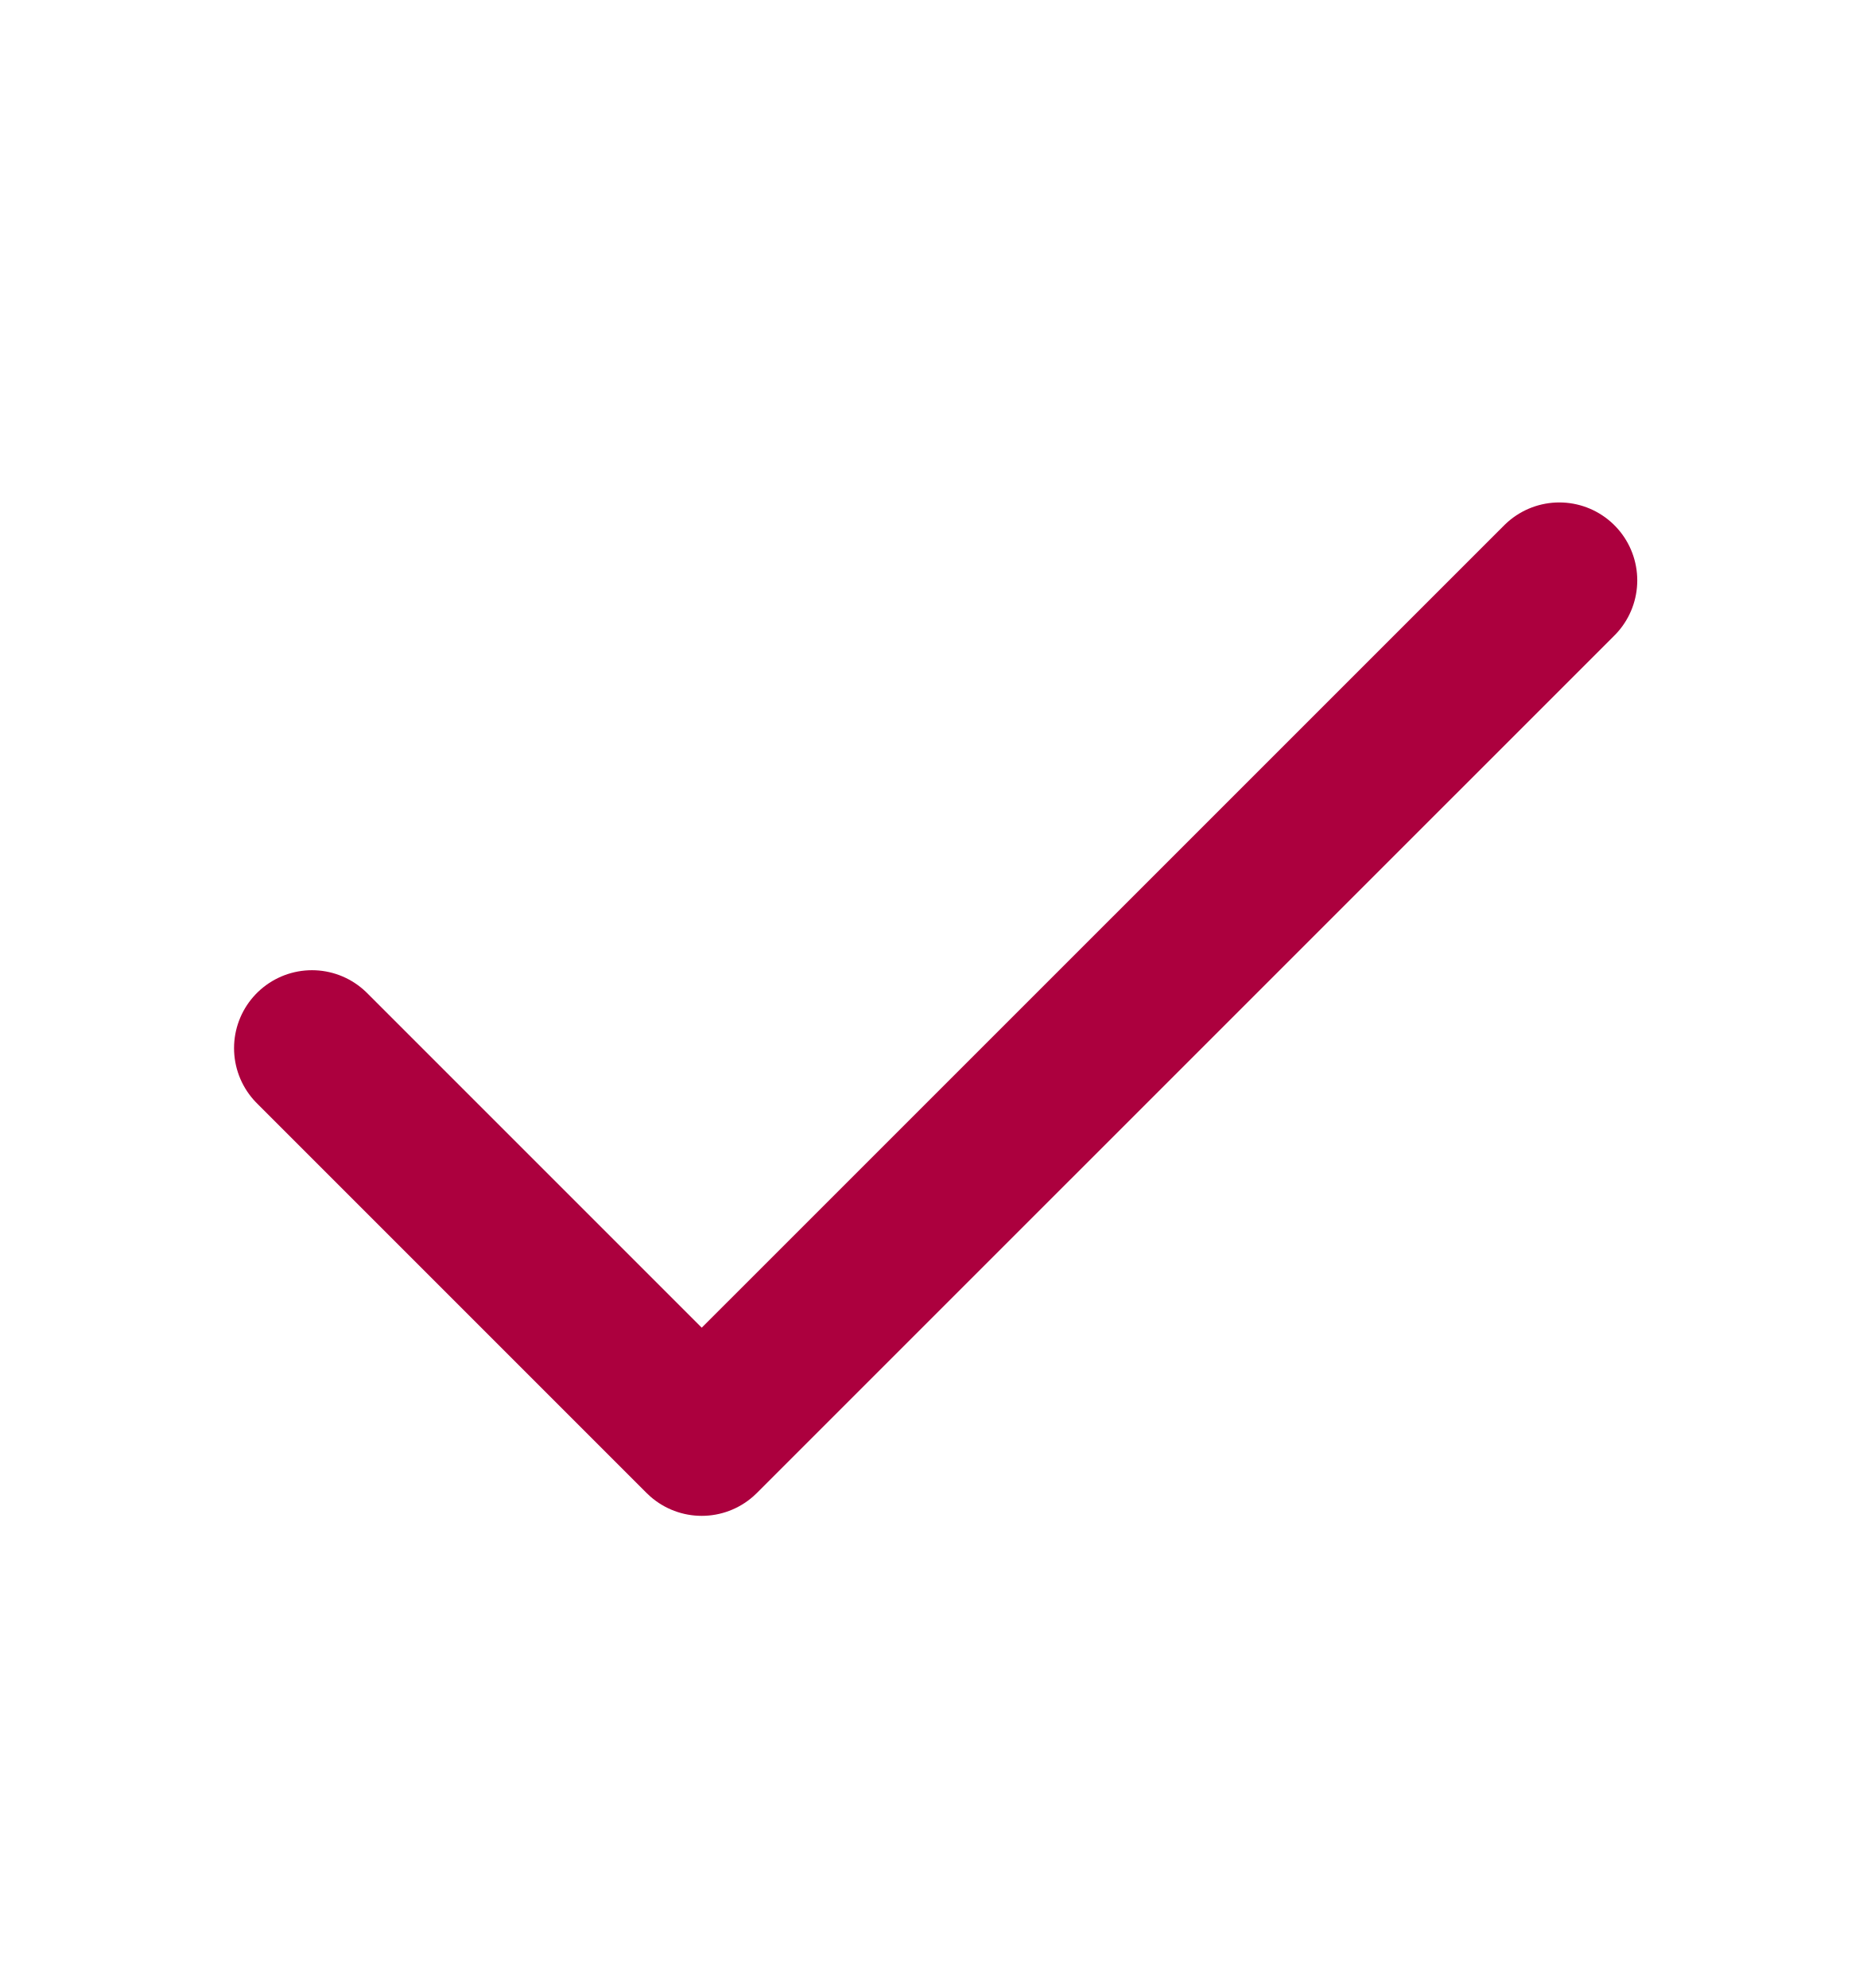
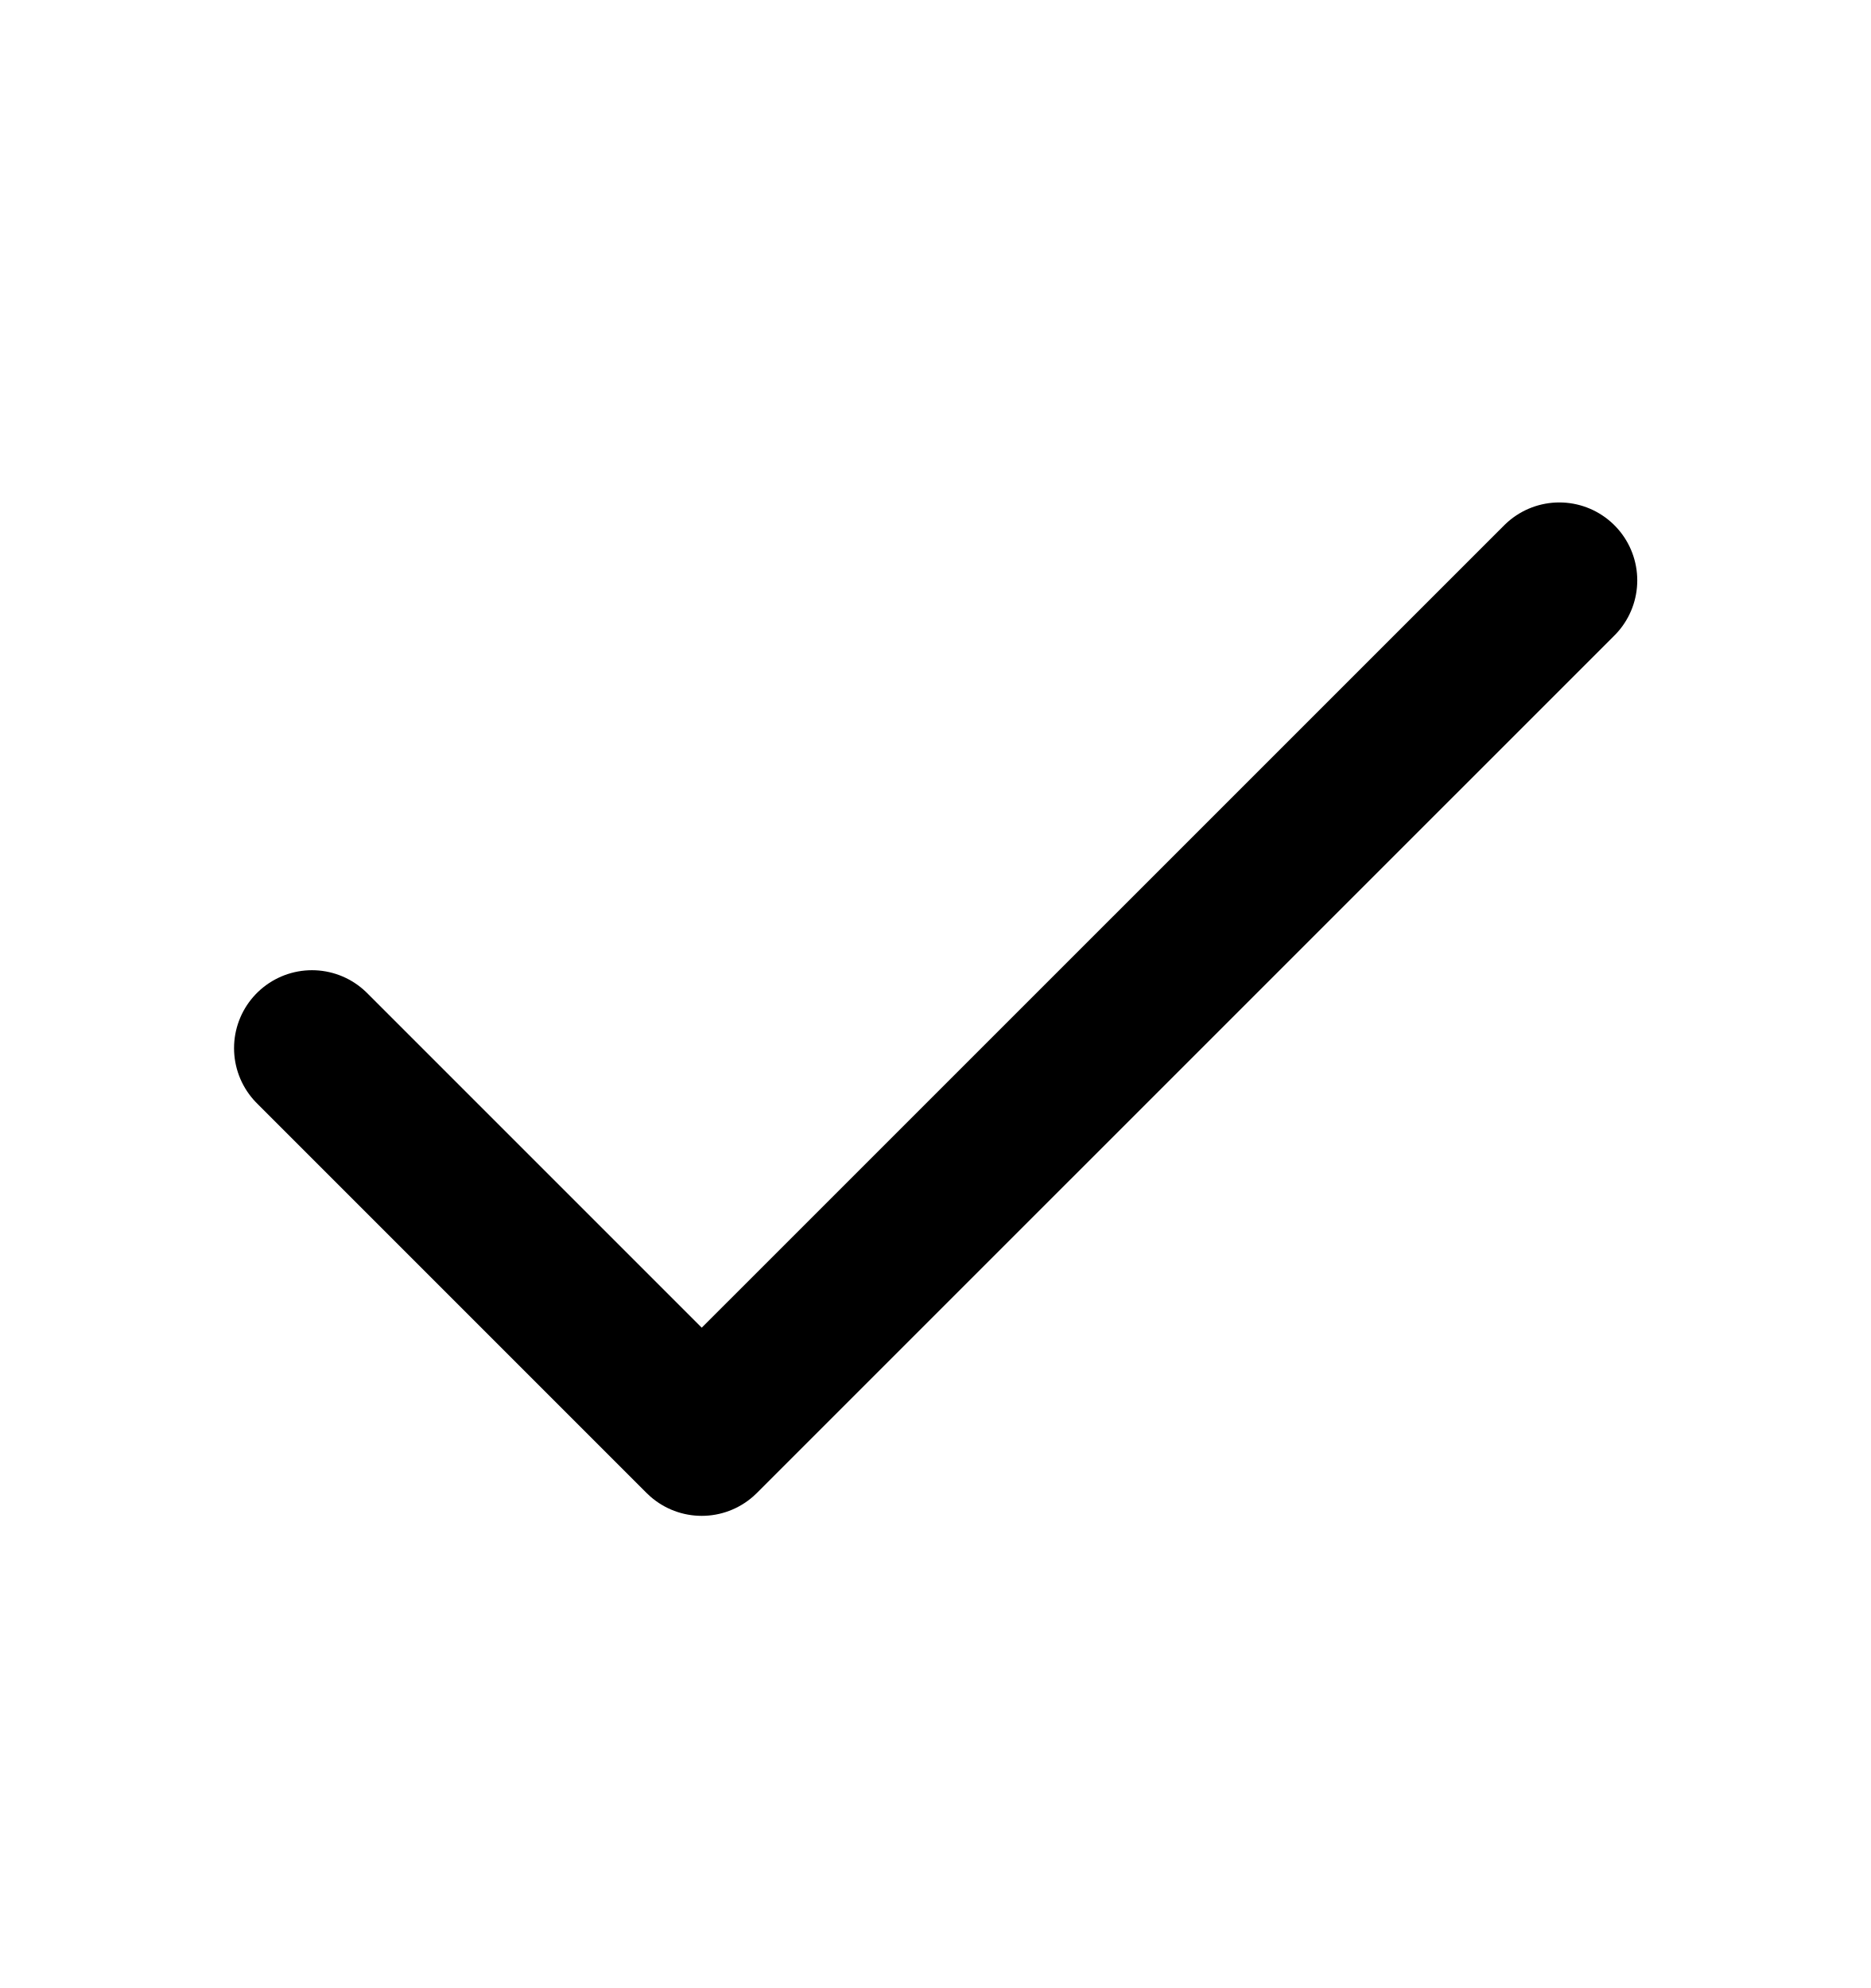
<svg xmlns="http://www.w3.org/2000/svg" width="16" height="17" viewBox="0 0 16 17" fill="none">
-   <path d="M13.335 4.963L6.001 12.296L2.668 8.963" stroke="#AC003E" stroke-width="1.333" stroke-linecap="round" stroke-linejoin="round" />
+   <path d="M13.335 4.963L6.001 12.296L2.668 8.963" stroke="currentColor" stroke-width="1.333" stroke-linecap="round" stroke-linejoin="round" />
</svg>
